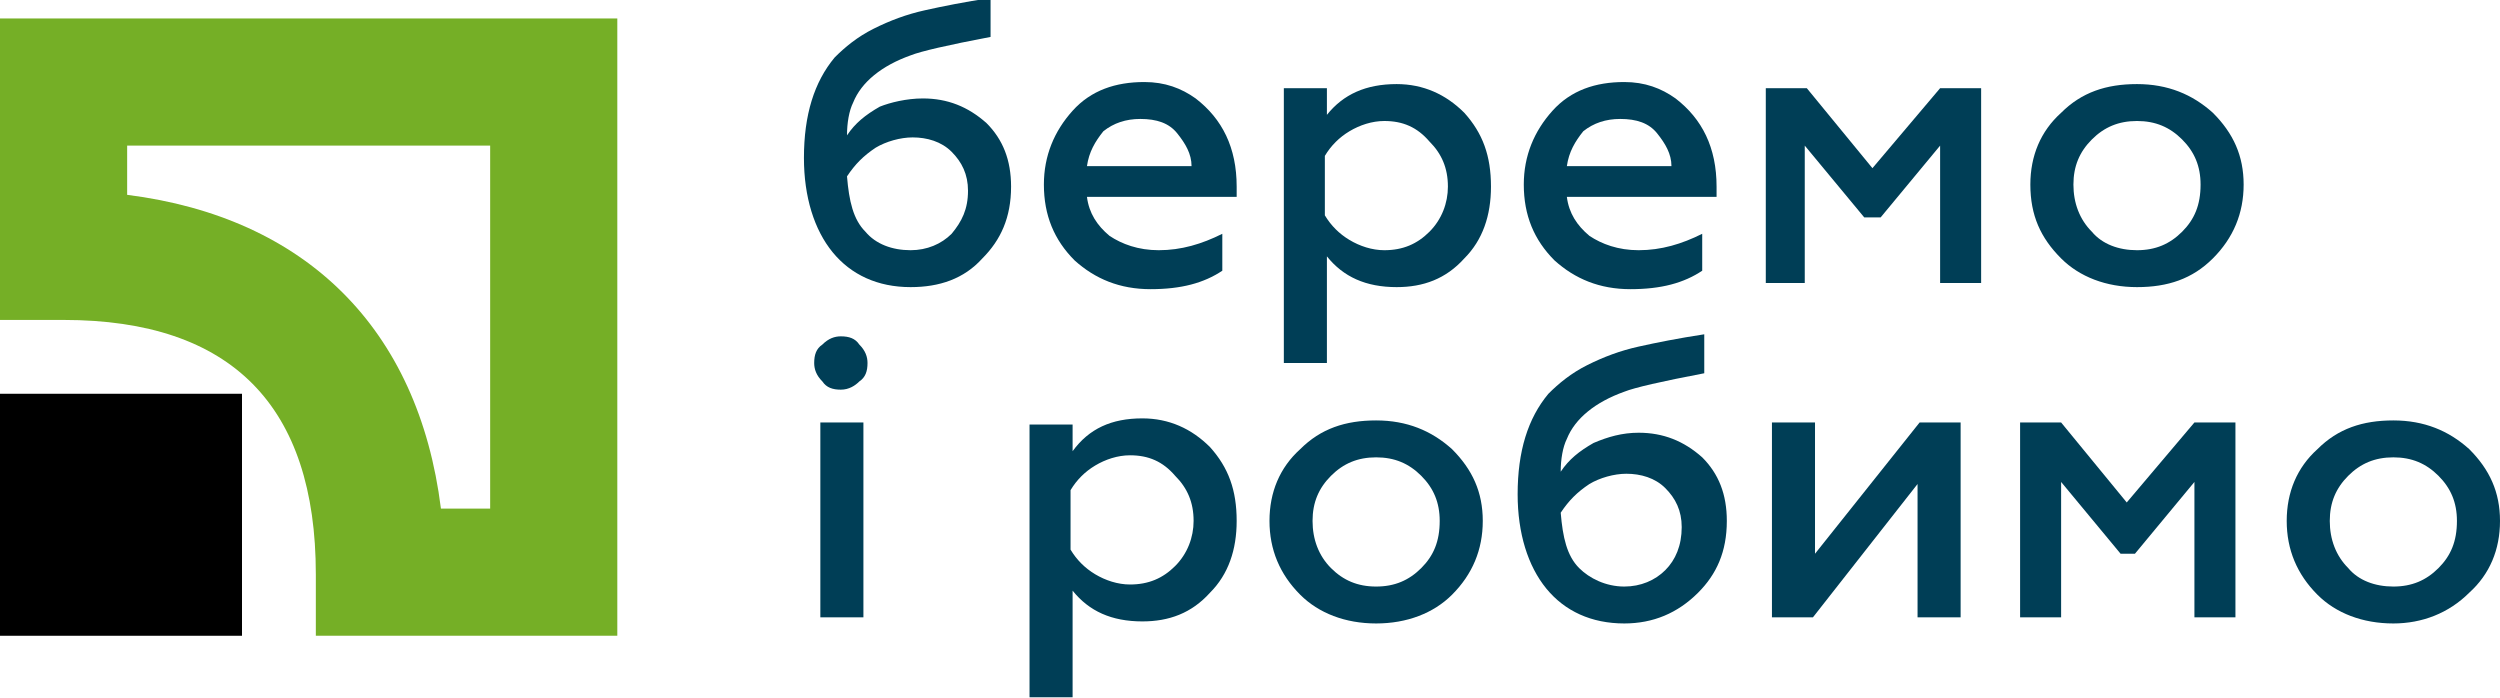
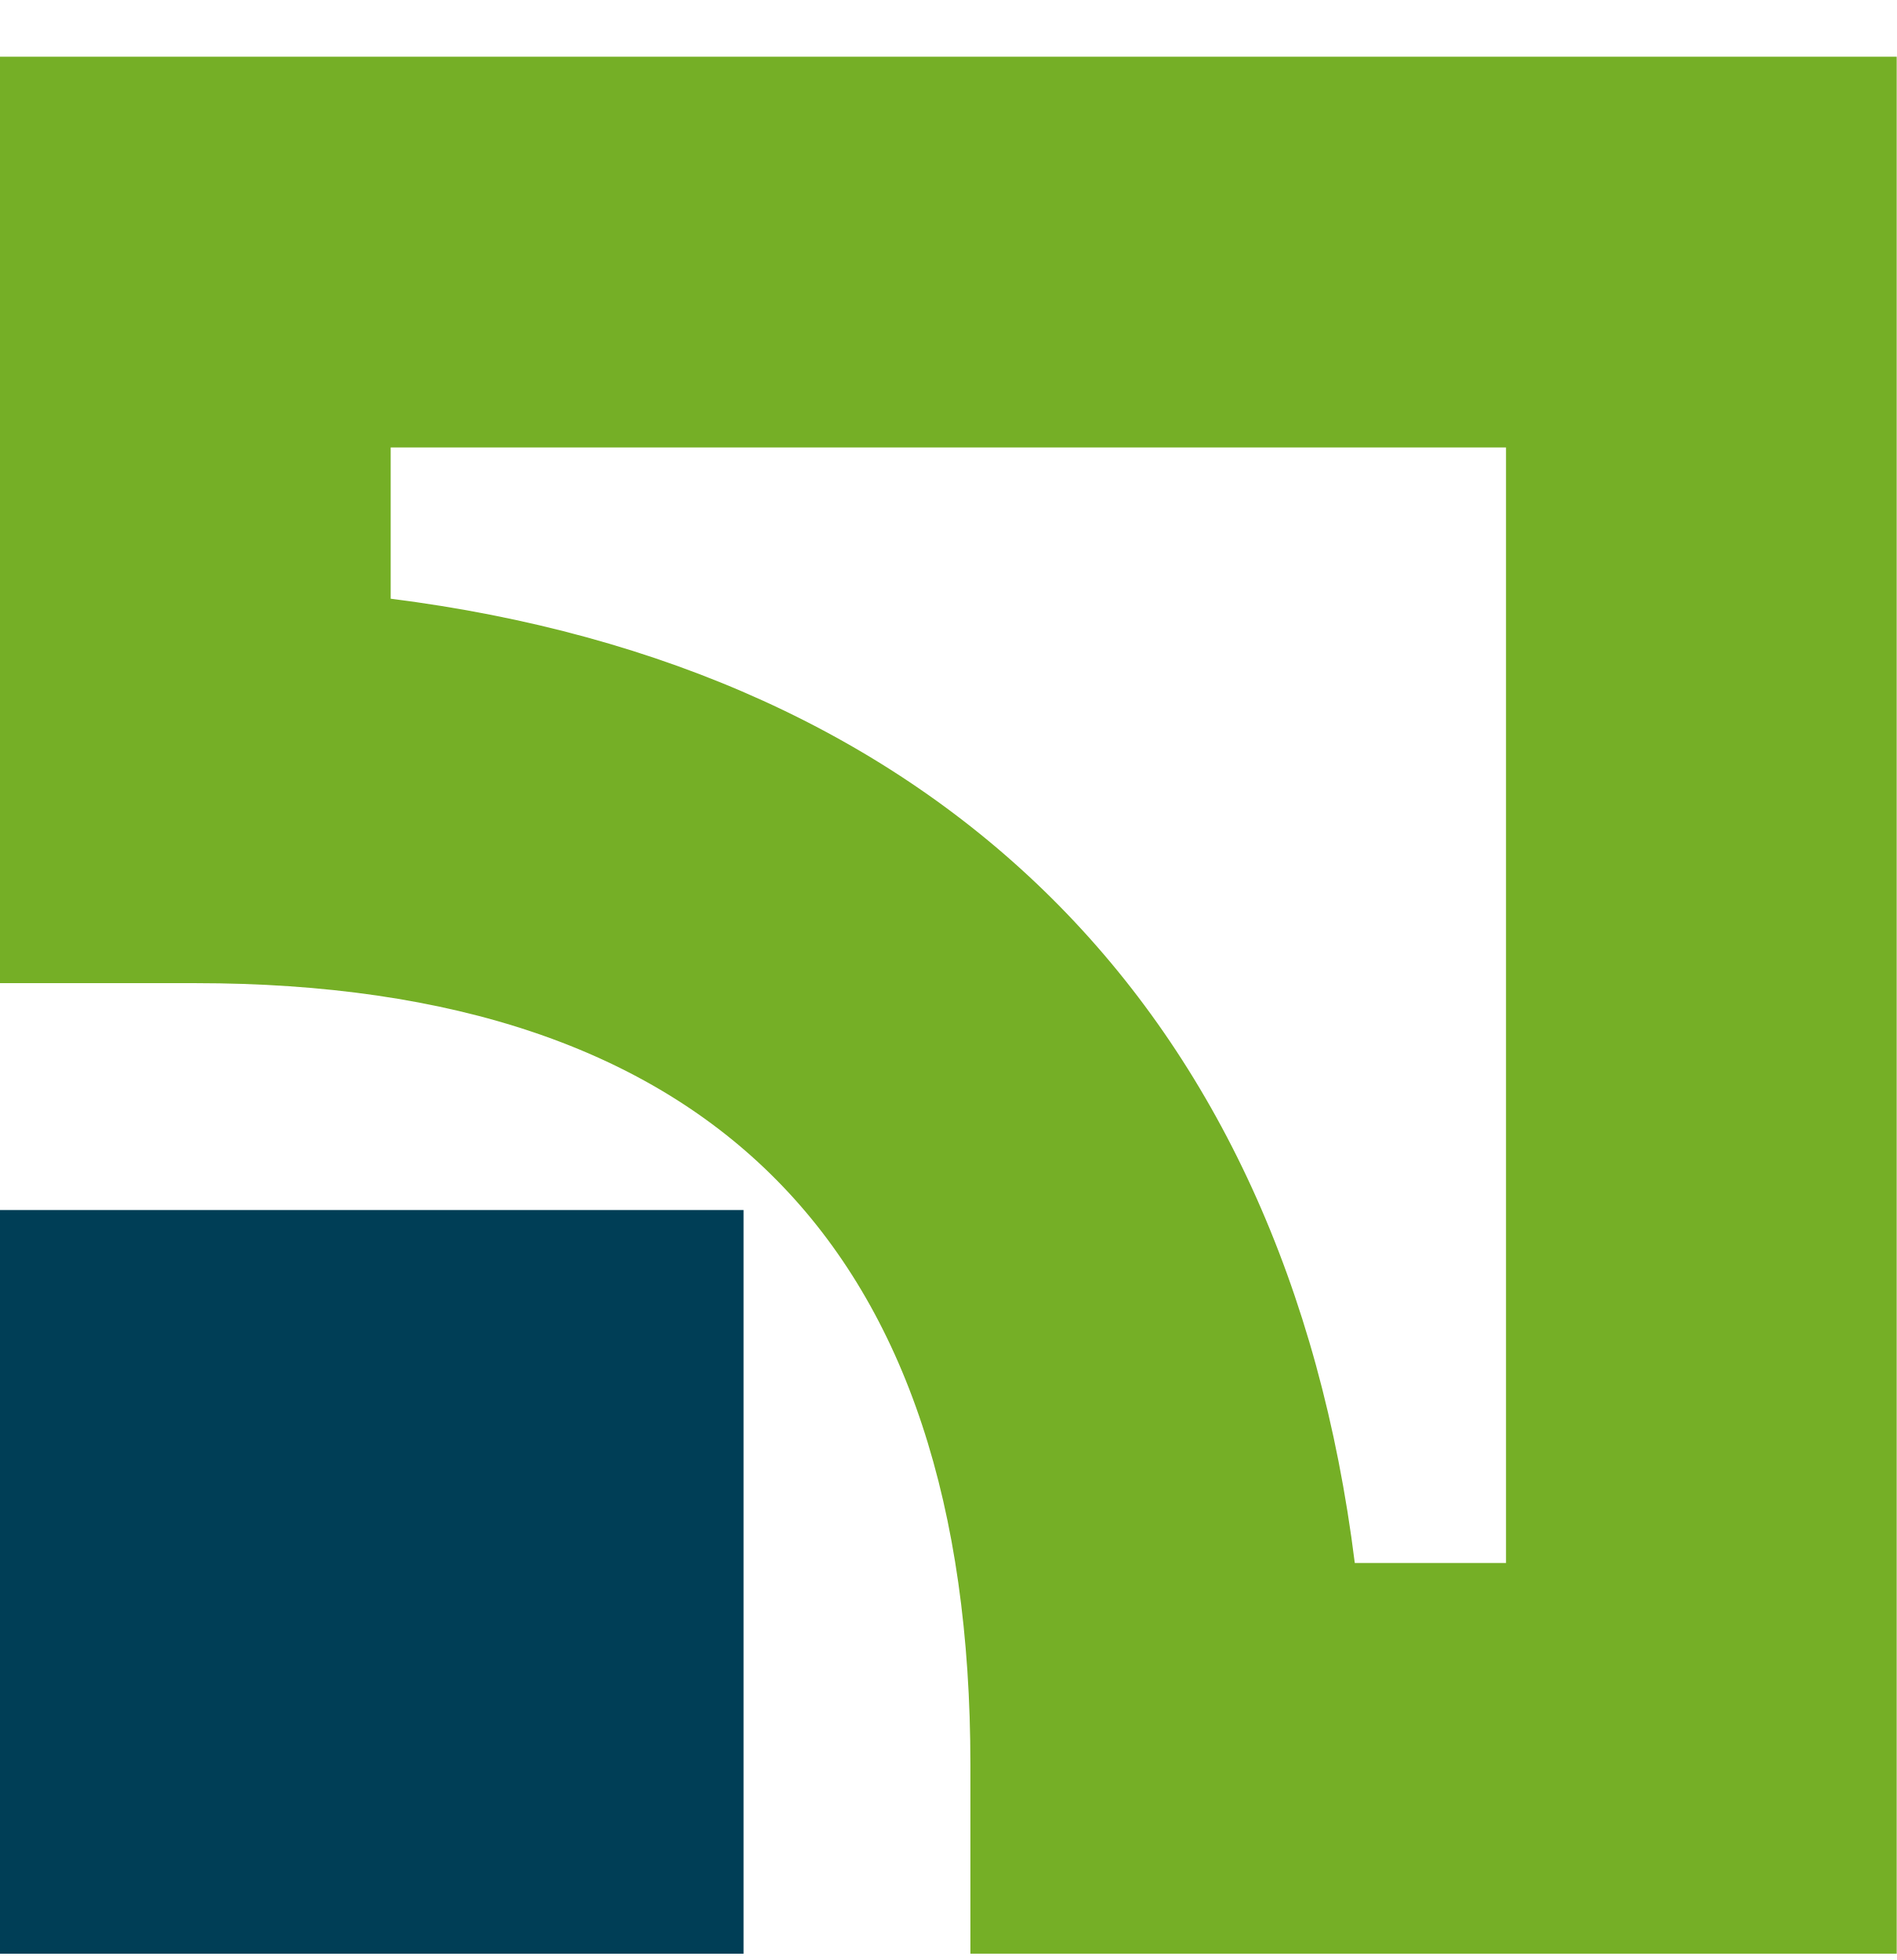
- <svg xmlns="http://www.w3.org/2000/svg" version="1.1" id="Шар_1" x="0px" y="0px" viewBox="0 0 121.9 34" style="enable-background:new 0 0 121.9 34;" xml:space="preserve">
-   <style type="text/css">
- 	.st0{fill:#75AF26;}
- 	.st1{fill:#003E56;}
- </style>
-   <g>
-     <g>
-       <g>
-         <path class="st0" d="M23.9,7.1v17.7h-2.4C20.4,16,14.9,10.6,6.2,9.5V7.1H23.9z M0,0.9v14.7h3.1c8.2,0,12.3,4.2,12.3,12.4v3h14.7     V0.9H0z" />
-         <rect y="19.2" width="11.8" height="11.8" />
-       </g>
-     </g>
-     <g>
-       <path class="st1" d="M44.4,14c-1.6,0-2.9-0.6-3.8-1.7s-1.4-2.7-1.4-4.6c0-2.1,0.5-3.7,1.5-4.9c0.5-0.5,1.1-1,1.9-1.4    s1.6-0.7,2.5-0.9s1.9-0.4,3.2-0.6v1.9c-2.1,0.4-3.4,0.7-3.9,0.9C43,3.2,42,4,41.6,5c-0.2,0.4-0.3,1-0.3,1.6c0.4-0.6,0.9-1,1.6-1.4    C43.4,5,44.2,4.8,45,4.8c1.2,0,2.2,0.4,3.1,1.2c0.8,0.8,1.2,1.8,1.2,3.1c0,1.5-0.5,2.6-1.4,3.5C47,13.6,45.8,14,44.4,14z     M44.4,12.2c0.8,0,1.5-0.3,2-0.8c0.5-0.6,0.8-1.2,0.8-2.1c0-0.8-0.3-1.4-0.8-1.9s-1.2-0.7-1.9-0.7c-0.6,0-1.3,0.2-1.8,0.5    c-0.6,0.4-1,0.8-1.4,1.4c0.1,1.2,0.3,2.1,0.9,2.7C42.7,11.9,43.5,12.2,44.4,12.2z" />
-       <path class="st1" d="M50.9,9c0-1.4,0.5-2.6,1.4-3.6S54.4,4,55.8,4c1,0,1.8,0.3,2.5,0.8c1.3,1,2,2.4,2,4.3v0.5H53    c0.1,0.8,0.5,1.4,1.1,1.9c0.6,0.4,1.4,0.7,2.4,0.7c1.1,0,2.1-0.3,3.1-0.8v1.8c-0.9,0.6-2,0.9-3.5,0.9s-2.7-0.5-3.7-1.4    C51.4,11.7,50.9,10.5,50.9,9z M53,8.1h5.1c0-0.6-0.3-1.1-0.7-1.6c-0.4-0.5-1-0.7-1.8-0.7c-0.7,0-1.3,0.2-1.8,0.6    C53.4,6.9,53.1,7.4,53,8.1z" />
-       <path class="st1" d="M68.1,4.1c1.3,0,2.4,0.5,3.3,1.4c0.9,1,1.3,2.1,1.3,3.6c0,1.4-0.4,2.6-1.3,3.5c-0.9,1-2,1.4-3.3,1.4    c-1.5,0-2.6-0.5-3.4-1.5v5.2h-2.1V4.3h2.1v1.3C65.5,4.6,66.6,4.1,68.1,4.1z M67.5,5.9c-0.6,0-1.2,0.2-1.7,0.5s-0.9,0.7-1.2,1.2    v2.9c0.3,0.5,0.7,0.9,1.2,1.2s1.1,0.5,1.7,0.5c0.9,0,1.6-0.3,2.2-0.9c0.6-0.6,0.9-1.4,0.9-2.2c0-0.9-0.3-1.6-0.9-2.2    C69.1,6.2,68.4,5.9,67.5,5.9z" />
-       <path class="st1" d="M74.3,9c0-1.4,0.5-2.6,1.4-3.6S77.8,4,79.2,4c1,0,1.8,0.3,2.5,0.8c1.3,1,2,2.4,2,4.3v0.5h-7.3    c0.1,0.8,0.5,1.4,1.1,1.9c0.6,0.4,1.4,0.7,2.4,0.7c1.1,0,2.1-0.3,3.1-0.8v1.8c-0.9,0.6-2,0.9-3.5,0.9s-2.7-0.5-3.7-1.4    C74.8,11.7,74.3,10.5,74.3,9z M76.4,8.1h5.1c0-0.6-0.3-1.1-0.7-1.6c-0.4-0.5-1-0.7-1.8-0.7c-0.7,0-1.3,0.2-1.8,0.6    C76.8,6.9,76.5,7.4,76.4,8.1z" />
-       <path class="st1" d="M88.1,13.8h-2V4.3h2l3.2,3.9l3.3-3.9h2v9.5h-2V7.1l-2.9,3.5h-0.8L88,7.1v6.7H88.1z" />
-       <path class="st1" d="M104.2,14c-1.5,0-2.8-0.5-3.7-1.4c-1-1-1.5-2.1-1.5-3.6c0-1.4,0.5-2.6,1.5-3.5c1-1,2.2-1.4,3.7-1.4    s2.7,0.5,3.7,1.4c1,1,1.5,2.1,1.5,3.5s-0.5,2.6-1.5,3.6S105.7,14,104.2,14z M104.2,12.2c0.9,0,1.6-0.3,2.2-0.9    c0.6-0.6,0.9-1.3,0.9-2.3c0-0.9-0.3-1.6-0.9-2.2s-1.3-0.9-2.2-0.9c-0.9,0-1.6,0.3-2.2,0.9s-0.9,1.3-0.9,2.2s0.3,1.7,0.9,2.3    C102.5,11.9,103.3,12.2,104.2,12.2z" />
-       <path class="st1" d="M41,19c-0.4,0-0.7-0.1-0.9-0.4c-0.3-0.3-0.4-0.6-0.4-0.9c0-0.4,0.1-0.7,0.4-0.9c0.3-0.3,0.6-0.4,0.9-0.4    c0.4,0,0.7,0.1,0.9,0.4c0.3,0.3,0.4,0.6,0.4,0.9c0,0.4-0.1,0.7-0.4,0.9C41.7,18.8,41.4,19,41,19z M42.1,30.1H40v-9.5h2.1V30.1z" />
-       <path class="st1" d="M55.7,20.4c1.3,0,2.4,0.5,3.3,1.4c0.9,1,1.3,2.1,1.3,3.6c0,1.4-0.4,2.6-1.3,3.5c-0.9,1-2,1.4-3.3,1.4    c-1.5,0-2.6-0.5-3.4-1.5V34h-2.1V20.7h2.1V22C53.1,20.9,54.2,20.4,55.7,20.4z M55.1,22.2c-0.6,0-1.2,0.2-1.7,0.5s-0.9,0.7-1.2,1.2    v2.9c0.3,0.5,0.7,0.9,1.2,1.2c0.5,0.3,1.1,0.5,1.7,0.5c0.9,0,1.6-0.3,2.2-0.9s0.9-1.4,0.9-2.2c0-0.9-0.3-1.6-0.9-2.2    C56.7,22.5,56,22.2,55.1,22.2z" />
-       <path class="st1" d="M67.1,30.4c-1.5,0-2.8-0.5-3.7-1.4c-1-1-1.5-2.2-1.5-3.6s0.5-2.6,1.5-3.5c1-1,2.2-1.4,3.7-1.4    s2.7,0.5,3.7,1.4c1,1,1.5,2.1,1.5,3.5S71.8,28,70.8,29C69.9,29.9,68.6,30.4,67.1,30.4z M67.1,28.6c0.9,0,1.6-0.3,2.2-0.9    s0.9-1.3,0.9-2.3c0-0.9-0.3-1.6-0.9-2.2s-1.3-0.9-2.2-0.9c-0.9,0-1.6,0.3-2.2,0.9S64,24.5,64,25.4c0,0.9,0.3,1.7,0.9,2.3    S66.2,28.6,67.1,28.6z" />
-       <path class="st1" d="M79.2,30.4c-1.6,0-2.9-0.6-3.8-1.7S74,26,74,24.1c0-2.1,0.5-3.7,1.5-4.9c0.5-0.5,1.1-1,1.9-1.4    s1.6-0.7,2.5-0.9c0.9-0.2,1.9-0.4,3.2-0.6v1.9c-2.1,0.4-3.4,0.7-3.9,0.9c-1.4,0.5-2.4,1.3-2.8,2.3c-0.2,0.4-0.3,1-0.3,1.6    c0.4-0.6,0.9-1,1.6-1.4c0.7-0.3,1.4-0.5,2.2-0.5c1.2,0,2.2,0.4,3.1,1.2c0.8,0.8,1.2,1.8,1.2,3.1c0,1.5-0.5,2.6-1.4,3.5    C81.8,29.9,80.6,30.4,79.2,30.4z M79.2,28.6c0.8,0,1.5-0.3,2-0.8s0.8-1.2,0.8-2.1c0-0.8-0.3-1.4-0.8-1.9s-1.2-0.7-1.9-0.7    c-0.6,0-1.3,0.2-1.8,0.5c-0.6,0.4-1,0.8-1.4,1.4c0.1,1.2,0.3,2.1,0.9,2.7C77.5,28.2,78.3,28.6,79.2,28.6z" />
-       <path class="st1" d="M88.4,30.1h-2v-9.5h2.1V27l5.1-6.4h2v9.5h-2.1v-6.5L88.4,30.1z" />
-       <path class="st1" d="M100.5,30.1h-2v-9.5h2l3.2,3.9l3.3-3.9h2v9.5h-2v-6.6l-2.9,3.5h-0.7l-2.9-3.5V30.1z" />
-       <path class="st1" d="M116.7,30.4c-1.5,0-2.8-0.5-3.7-1.4c-1-1-1.5-2.2-1.5-3.6s0.5-2.6,1.5-3.5c1-1,2.2-1.4,3.7-1.4    s2.7,0.5,3.7,1.4c1,1,1.5,2.1,1.5,3.5s-0.5,2.6-1.5,3.5C119.4,29.9,118.1,30.4,116.7,30.4z M116.7,28.6c0.9,0,1.6-0.3,2.2-0.9    c0.6-0.6,0.9-1.3,0.9-2.3c0-0.9-0.3-1.6-0.9-2.2c-0.6-0.6-1.3-0.9-2.2-0.9s-1.6,0.3-2.2,0.9c-0.6,0.6-0.9,1.3-0.9,2.2    c0,0.9,0.3,1.7,0.9,2.3C115,28.3,115.8,28.6,116.7,28.6z" />
-     </g>
-   </g>
+ <svg xmlns="http://www.w3.org/2000/svg" viewBox="0 0 30.1 31.1">
+   <path fill="#75AF26" d="M23.9,7.1v17.7h-2.4C20.4,16,14.9,10.6,6.2,9.5V7.1H23.9z M0,0.9v14.7h3.1c8.2,0,12.3,4.2,12.3,12.4v3h14.7V0.9H0z" />
+   <rect y="19.2" width="11.8" height="11.8" fill="#003E56" />
</svg>
